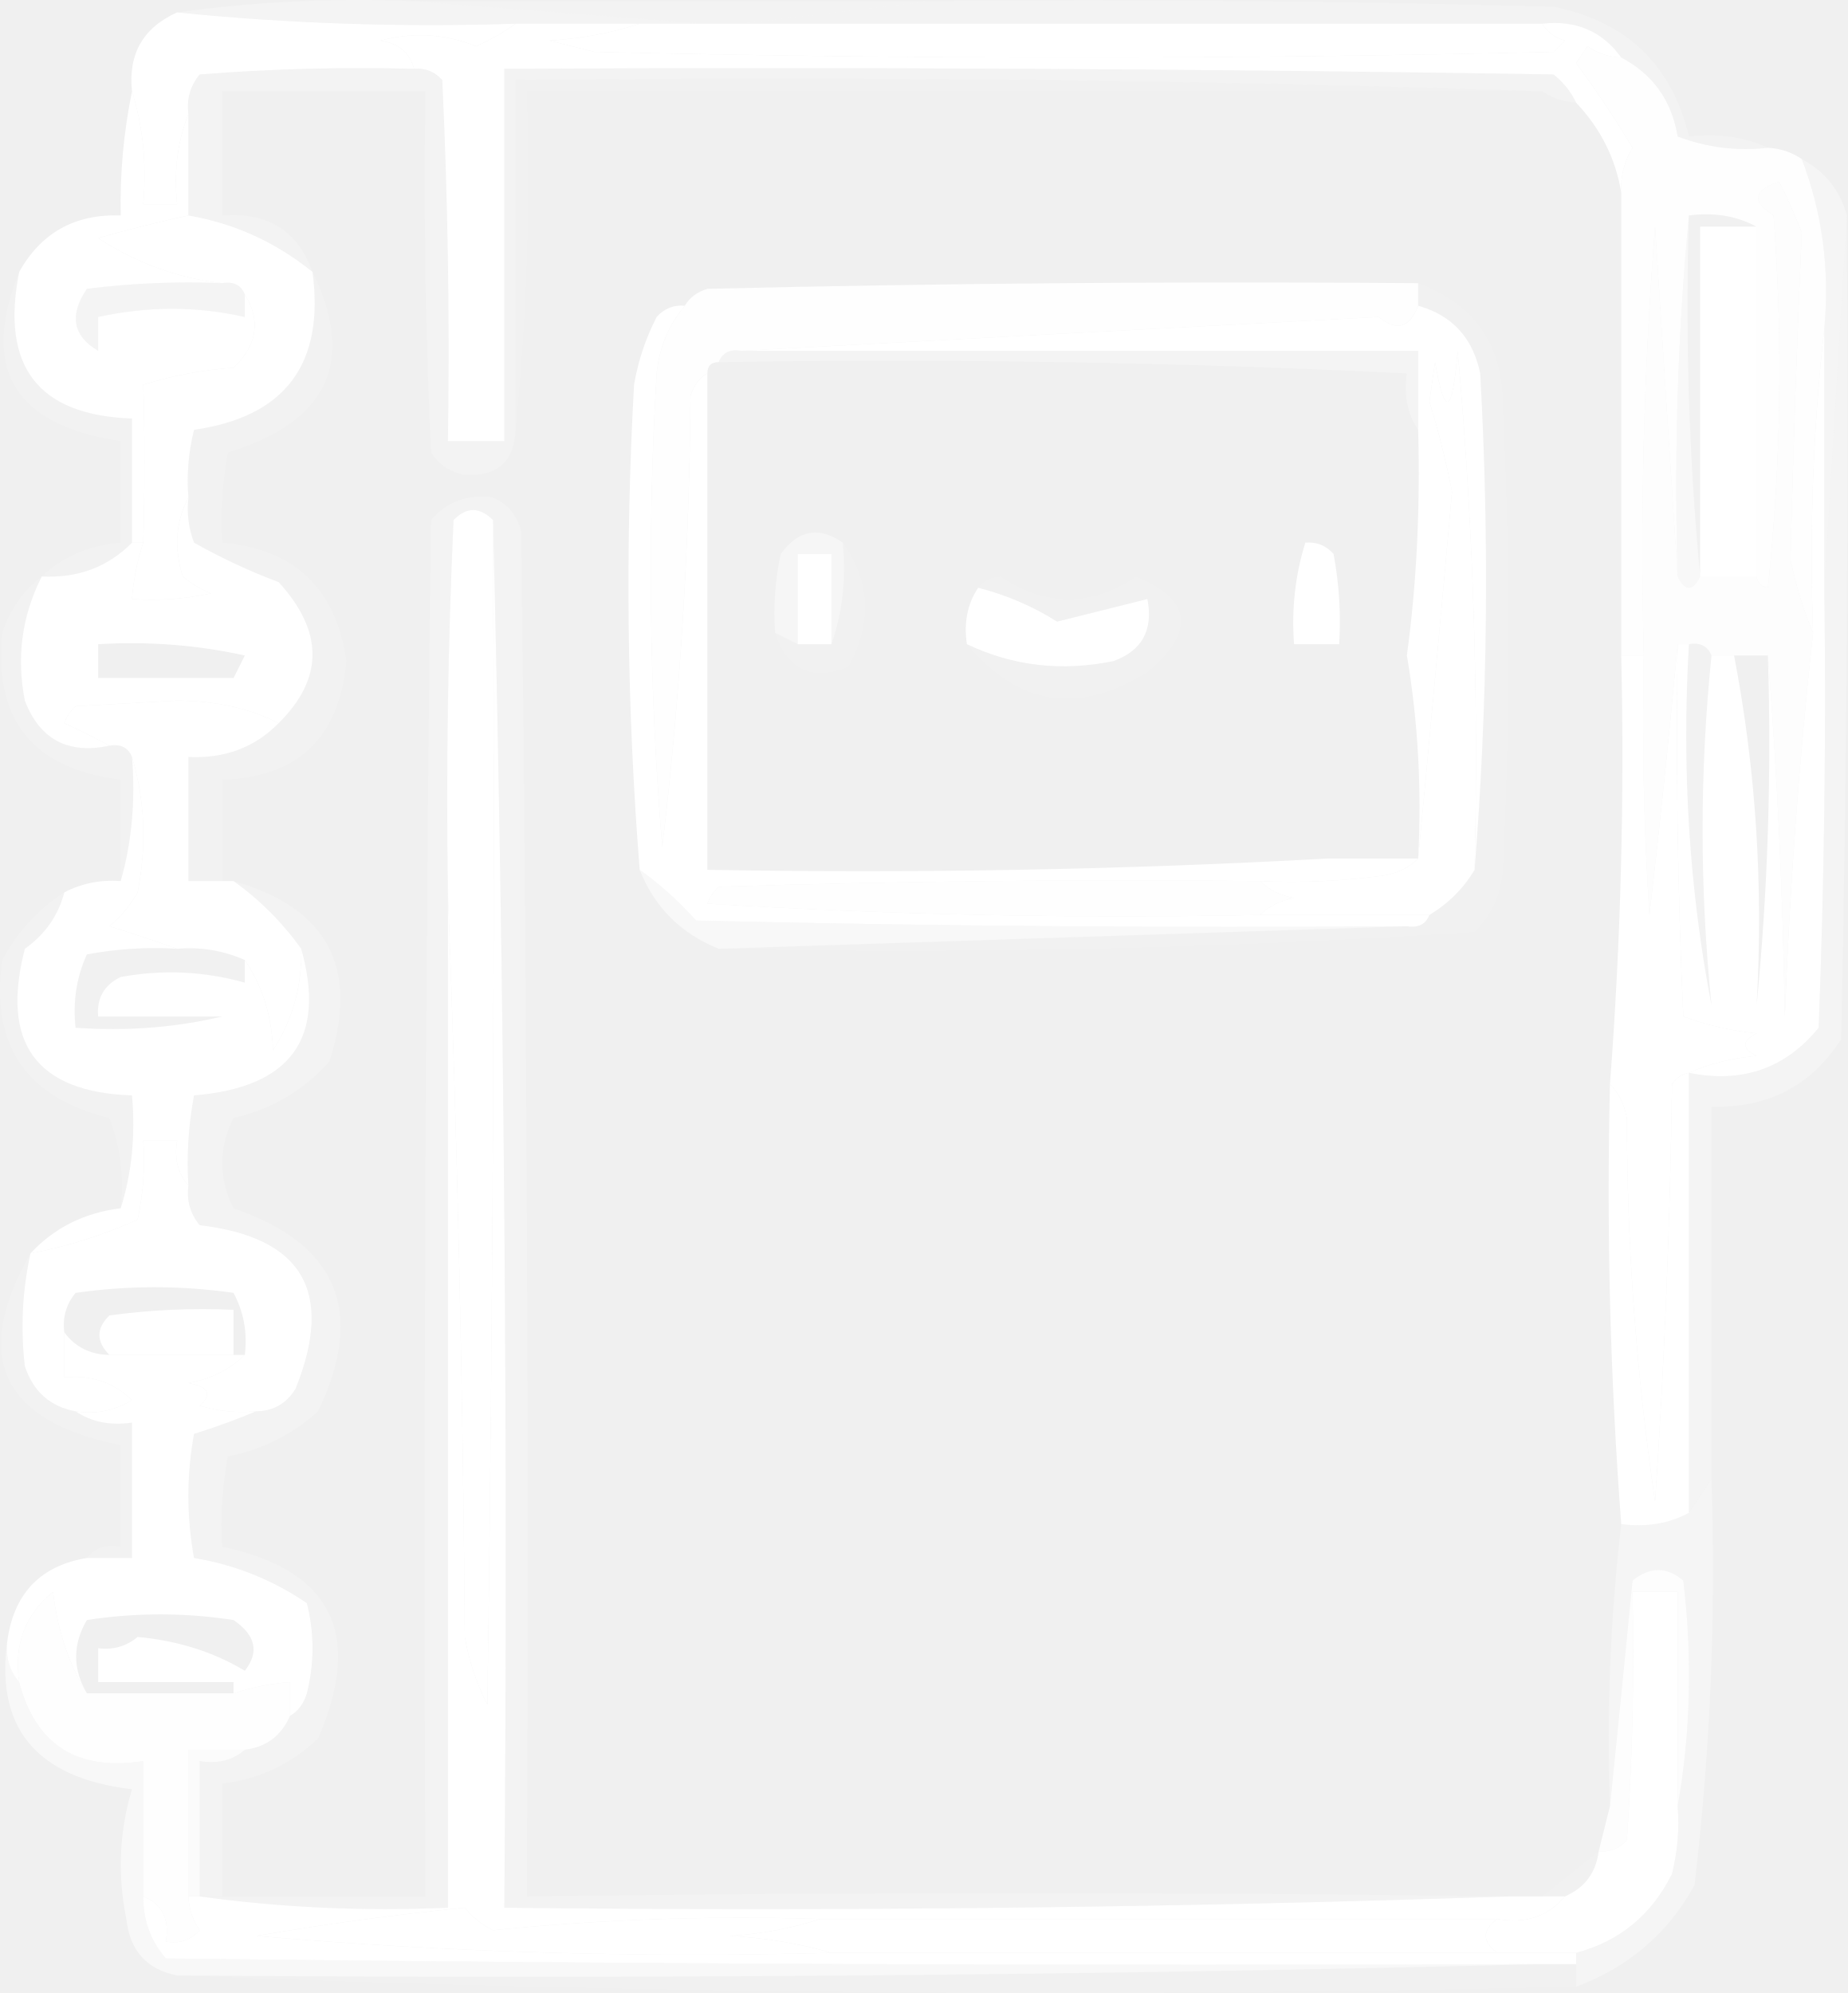
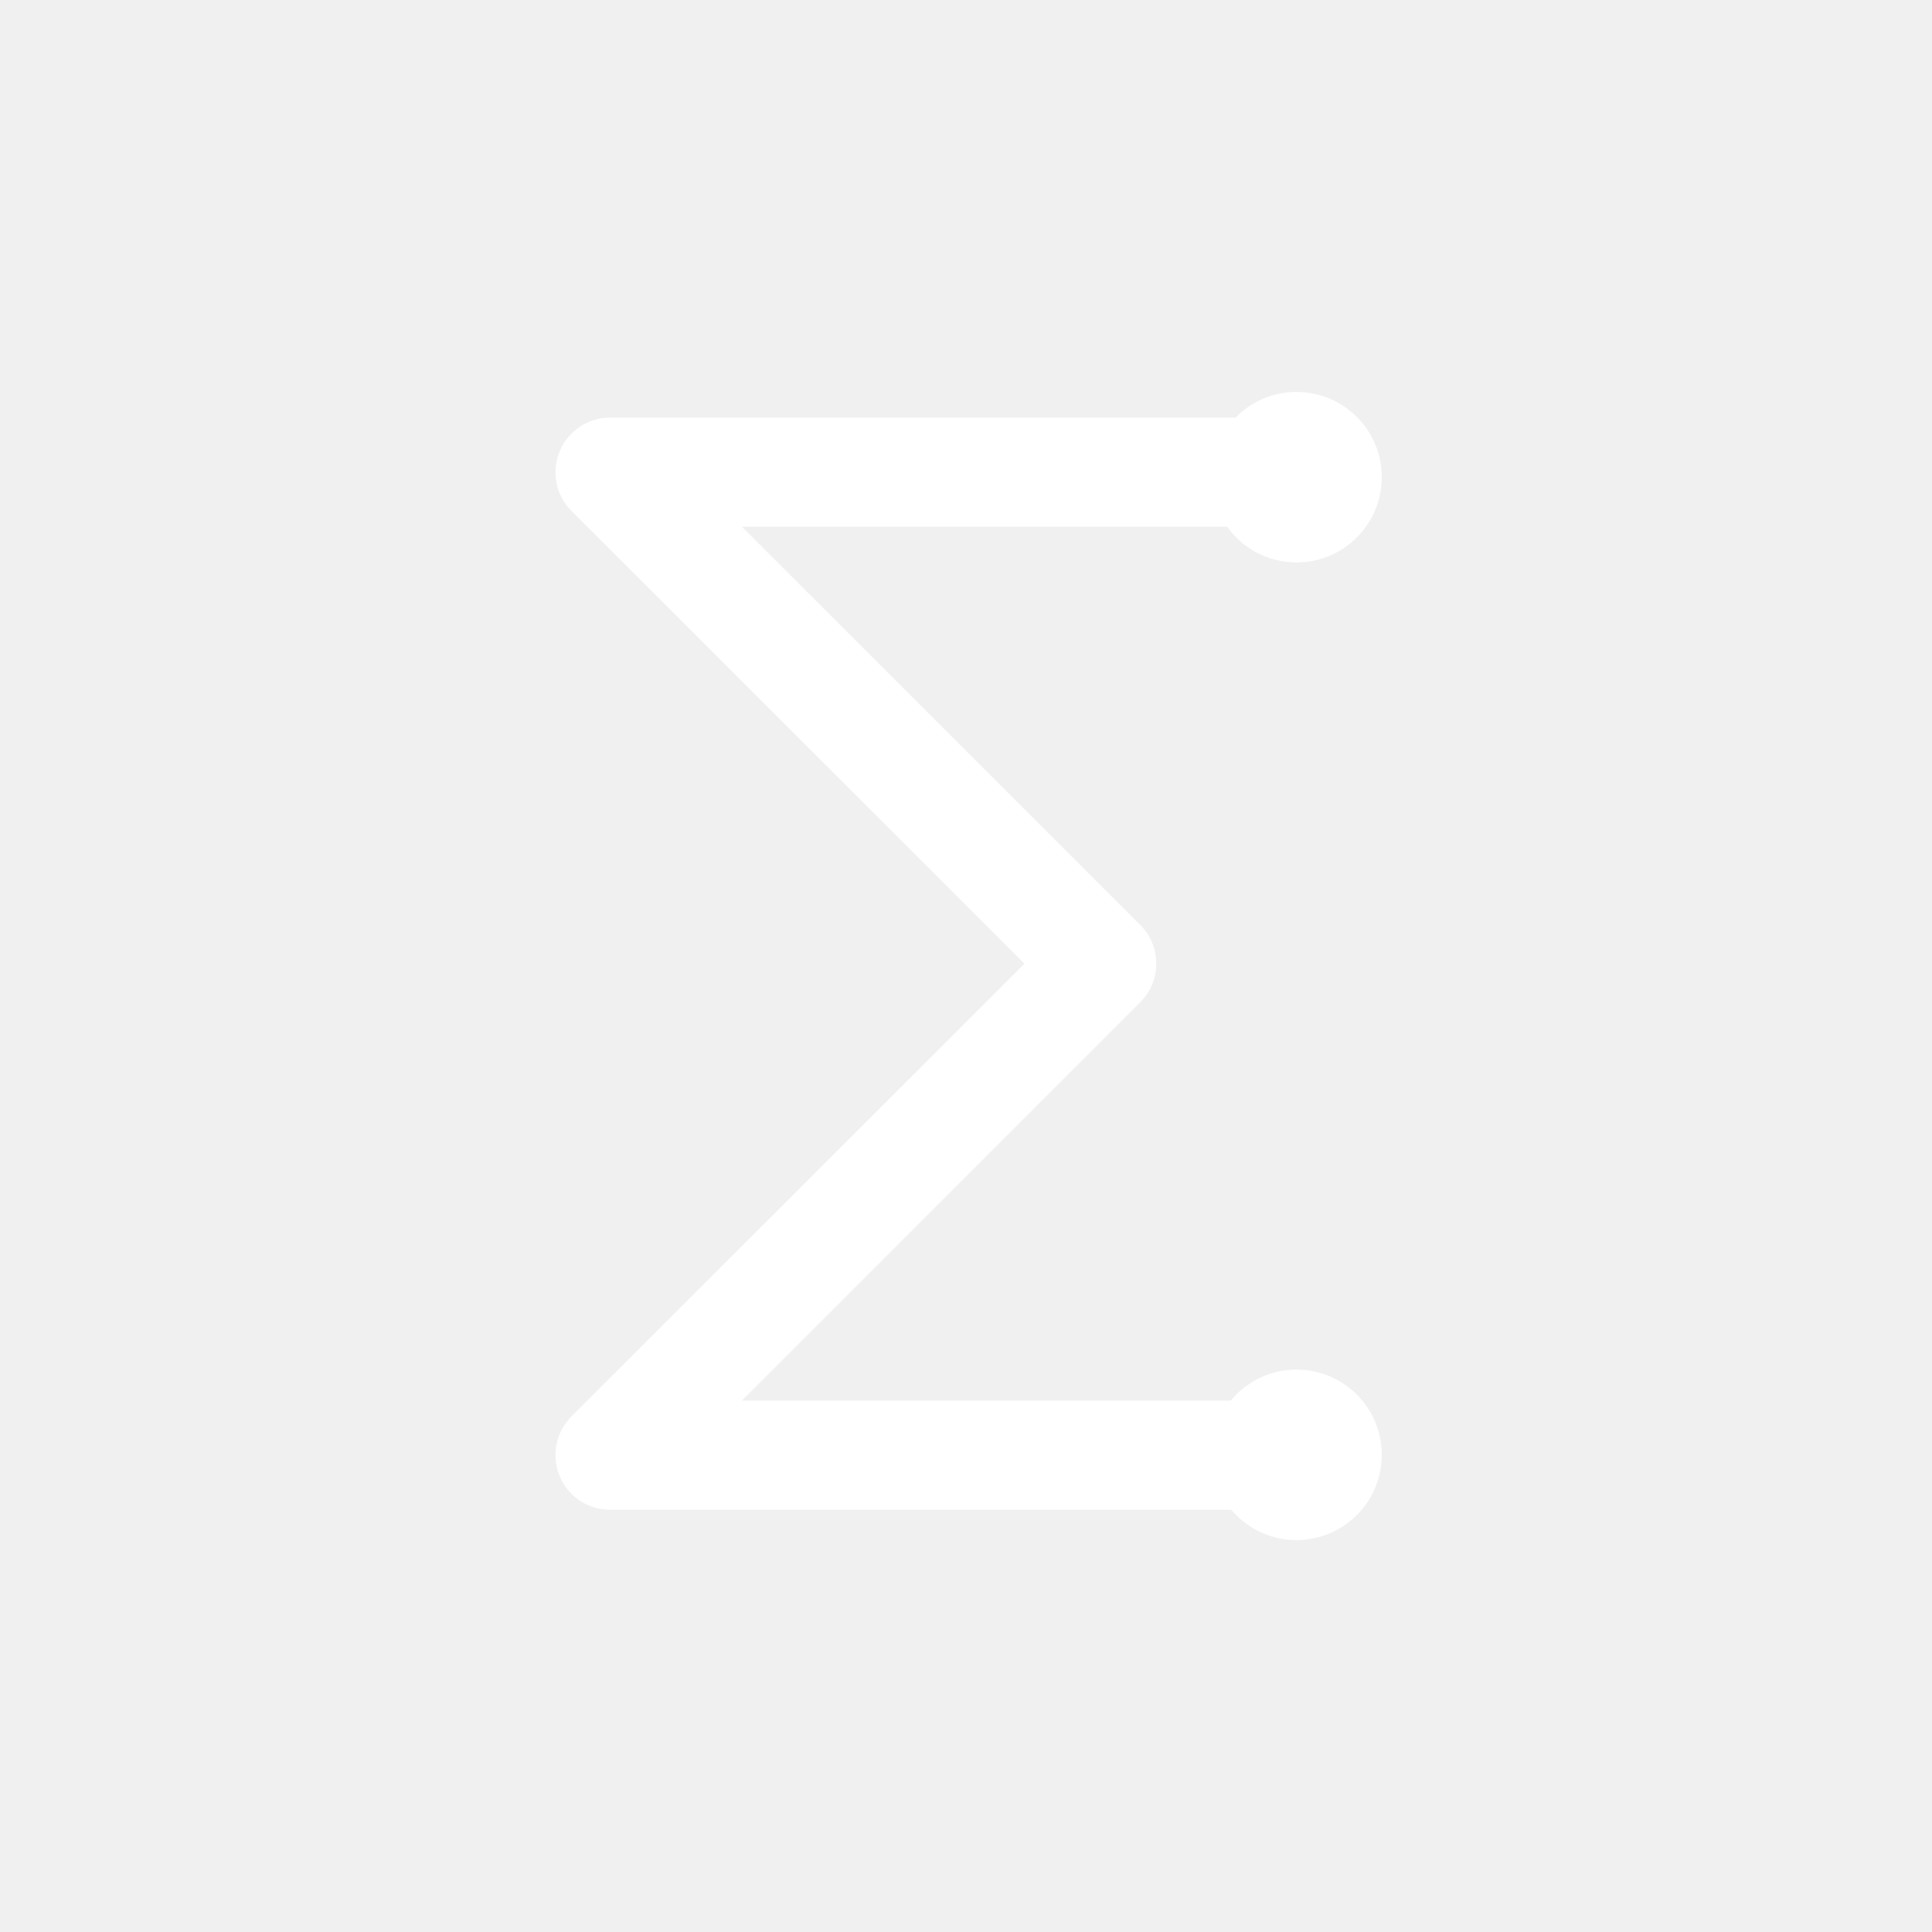
- <svg xmlns="http://www.w3.org/2000/svg" version="1.1" style="shape-rendering:geometricPrecision; text-rendering:geometricPrecision; image-rendering:optimizeQuality; fill-rule:evenodd; clip-rule:evenodd" viewBox="128.8 111.4 163.76 176.66">
-   <g>
-     <path style="opacity:0.239" fill="#ffffff" d="M 165.5,111.5 C 174.167,112.167 182.833,112.833 191.5,113.5C 189.5,113.5 187.5,113.5 185.5,113.5C 181.833,113.5 178.167,113.5 174.5,113.5C 164.319,113.827 154.319,113.494 144.5,112.5C 151.412,111.538 158.412,111.205 165.5,111.5 Z" />
+ <svg xmlns="http://www.w3.org/2000/svg" width="500" zoomAndPan="magnify" viewBox="0 0 375 375" height="500" preserveAspectRatio="xMidYMid meet" version="1.0">
+   <defs>
+     <clipPath id="bbe1a4a6ae">
+       <path d="M 235.109 265.836 L 268.203 265.836 L 268.203 298.93 L 235.109 298.93 Z M 235.109 265.836 " clip-rule="nonzero" />
+     </clipPath>
+     <clipPath id="d5fd477238">
+       <path d="M 251.656 265.836 C 242.516 265.836 235.109 273.242 235.109 282.383 C 235.109 291.52 242.516 298.93 251.656 298.93 C 260.793 298.93 268.203 291.52 268.203 282.383 C 268.203 273.242 260.793 265.836 251.656 265.836 Z M 251.656 265.836 " clip-rule="nonzero" />
+     </clipPath>
+     <clipPath id="4cfe2a110f">
+       <path d="M 107 81.055 L 256.047 81.055 L 256.047 293.305 L 107 293.305 Z M 107 81.055 " clip-rule="nonzero" />
+     </clipPath>
+     <clipPath id="803a93f90c">
+       <path d="M 235.109 76.07 L 268.203 76.07 L 268.203 109.164 L 235.109 109.164 Z M 235.109 76.07 " clip-rule="nonzero" />
+     </clipPath>
+     <clipPath id="835fab2dbe">
+       <path d="M 251.656 76.07 C 242.516 76.07 235.109 83.48 235.109 92.617 C 235.109 101.758 242.516 109.164 251.656 109.164 C 260.793 109.164 268.203 101.758 268.203 92.617 C 268.203 83.48 260.793 76.07 251.656 76.07 Z M 251.656 76.07 " clip-rule="nonzero" />
+     </clipPath>
+   </defs>
+   <g clip-path="url(#bbe1a4a6ae)">
+     <g clip-path="url(#d5fd477238)">
+       <path fill="#ffffff" d="M 235.109 265.836 L 268.203 265.836 L 268.203 298.93 L 235.109 298.93 Z M 235.109 265.836 " fill-opacity="1" fill-rule="nonzero" />
+     </g>
  </g>
-   <g>
-     <path style="opacity:0.23" fill="#ffffff" d="M 165.5,111.5 C 180.833,111.5 196.167,111.5 211.5,111.5C 205.833,112.167 200.167,112.833 194.5,113.5C 193.5,113.5 192.5,113.5 191.5,113.5C 182.833,112.833 174.167,112.167 165.5,111.5 Z" />
+   <g clip-path="url(#4cfe2a110f)">
+     <path fill="#ffffff" d="M 245.617 293.047 L 118.426 293.047 C 114.117 293.047 110.277 290.469 108.621 286.496 C 106.984 282.527 107.871 277.992 110.918 274.922 L 198.848 187.051 L 110.918 99.16 C 107.871 96.129 106.984 91.574 108.621 87.605 C 110.277 83.633 114.117 81.055 118.426 81.055 L 245.617 81.055 C 251.469 81.055 256.211 85.816 256.211 91.652 C 256.211 97.504 251.469 102.246 245.617 102.246 L 144.004 102.246 L 221.336 179.543 C 225.457 183.664 225.457 190.402 221.336 194.523 L 144.004 271.855 L 245.617 271.855 C 251.469 271.855 256.211 276.598 256.211 282.453 C 256.211 288.285 251.469 293.047 245.617 293.047 " fill-opacity="1" fill-rule="nonzero" />
  </g>
-   <g>
-     <path style="opacity:0.218" fill="#ffffff" d="M 211.5,111.5 C 229.836,111.333 248.17,111.5 266.5,112C 272.98,113.315 276.98,117.148 278.5,123.5C 281.059,123.198 283.393,123.532 285.5,124.5C 282.753,124.813 280.086,124.48 277.5,123.5C 276.968,120.309 275.302,117.976 272.5,116.5C 270.824,114.166 268.491,113.166 265.5,113.5C 241.833,113.5 218.167,113.5 194.5,113.5C 200.167,112.833 205.833,112.167 211.5,111.5 Z" />
-   </g>
-   <g>
-     <path style="opacity:0.985" fill="#ffffff" d="M 174.5,113.5 C 178.167,113.5 181.833,113.5 185.5,113.5C 183.031,114.317 180.365,114.817 177.5,115C 178.833,115.333 180.167,115.667 181.5,116C 209.833,116.667 238.167,116.667 266.5,116C 266.833,115.667 267.167,115.333 267.5,115C 266.584,114.722 265.918,114.222 265.5,113.5C 268.491,113.166 270.824,114.166 272.5,116.5C 271.417,116.461 270.417,116.127 269.5,115.5C 269.167,116 268.833,116.5 268.5,117C 270.285,119.397 271.951,121.897 273.5,124.5C 272.754,125.736 272.421,127.07 272.5,128.5C 272.014,125.473 270.68,122.807 268.5,120.5C 268.047,119.542 267.381,118.708 266.5,118C 235.502,117.5 204.502,117.333 173.5,117.5C 173.5,128.5 173.5,139.5 173.5,150.5C 171.833,150.5 170.167,150.5 168.5,150.5C 168.667,139.828 168.5,129.161 168,118.5C 167.329,117.748 166.496,117.414 165.5,117.5C 165.119,116.069 164.119,115.236 162.5,115C 165.429,114.223 168.263,114.39 171,115.5C 172.302,114.915 173.469,114.249 174.5,113.5 Z" />
-   </g>
-   <g>
-     <path style="opacity:0.999" fill="#ffffff" d="M 144.5,112.5 C 154.319,113.494 164.319,113.827 174.5,113.5C 173.469,114.249 172.302,114.915 171,115.5C 168.263,114.39 165.429,114.223 162.5,115C 164.119,115.236 165.119,116.069 165.5,117.5C 159.158,117.334 152.825,117.5 146.5,118C 145.663,119.011 145.33,120.178 145.5,121.5C 144.527,123.948 144.194,126.615 144.5,129.5C 143.5,129.5 142.5,129.5 141.5,129.5C 141.813,125.958 141.479,122.625 140.5,119.5C 140.149,116.188 141.482,113.855 144.5,112.5 Z" />
-   </g>
-   <g>
-     <path style="opacity:0.999" fill="#ffffff" d="M 185.5,113.5 C 187.5,113.5 189.5,113.5 191.5,113.5C 192.5,113.5 193.5,113.5 194.5,113.5C 218.167,113.5 241.833,113.5 265.5,113.5C 265.918,114.222 266.584,114.722 267.5,115C 267.167,115.333 266.833,115.667 266.5,116C 238.167,116.667 209.833,116.667 181.5,116C 180.167,115.667 178.833,115.333 177.5,115C 180.365,114.817 183.031,114.317 185.5,113.5 Z" />
-   </g>
-   <g>
-     <path style="opacity:0.055" fill="#ffffff" d="M 265.5,119.5 C 235.5,119.5 205.5,119.5 175.5,119.5C 175.827,129.681 175.494,139.681 174.5,149.5C 174.5,139.167 174.5,128.833 174.5,118.5C 205.005,118.169 235.338,118.502 265.5,119.5 Z" />
-   </g>
-   <g>
-     <path style="opacity:0.951" fill="#ffffff" d="M 272.5,116.5 C 275.302,117.976 276.968,120.309 277.5,123.5C 280.086,124.48 282.753,124.813 285.5,124.5C 286.609,124.557 287.609,124.89 288.5,125.5C 290.317,130.241 290.984,135.241 290.5,140.5C 289.507,149.318 289.173,158.318 289.5,167.5C 288.657,165.513 287.99,163.346 287.5,161C 287.738,151.294 288.072,141.627 288.5,132C 287.91,130.491 287.244,128.991 286.5,127.5C 284.199,128.269 284.033,129.269 286,130.5C 286.832,141.515 286.666,152.515 285.5,163.5C 284.893,163.376 284.56,163.043 284.5,162.5C 284.5,152.167 284.5,141.833 284.5,131.5C 282.735,130.539 280.735,130.205 278.5,130.5C 277.506,140.987 277.172,151.654 277.5,162.5C 276.833,152.326 276.167,141.992 275.5,131.5C 274.501,144.149 274.168,156.816 274.5,169.5C 273.833,169.5 273.167,169.5 272.5,169.5C 272.5,155.833 272.5,142.167 272.5,128.5C 272.421,127.07 272.754,125.736 273.5,124.5C 271.951,121.897 270.285,119.397 268.5,117C 268.833,116.5 269.167,116 269.5,115.5C 270.417,116.127 271.417,116.461 272.5,116.5 Z M 284.5,131.5 C 284.5,141.833 284.5,152.167 284.5,162.5C 282.833,162.5 281.167,162.5 279.5,162.5C 279.5,152.167 279.5,141.833 279.5,131.5C 281.167,131.5 282.833,131.5 284.5,131.5 Z" />
-   </g>
-   <g>
-     <path style="opacity:0.278" fill="#ffffff" d="M 148.5,136.5 C 149.492,136.328 150.158,136.662 150.5,137.5C 150.5,138.167 150.5,138.833 150.5,139.5C 146.233,138.529 141.9,138.529 137.5,139.5C 137.5,140.5 137.5,141.5 137.5,142.5C 135.255,141.172 134.922,139.339 136.5,137C 140.486,136.501 144.486,136.334 148.5,136.5 Z" />
-   </g>
-   <g>
-     <path style="opacity:0.999" fill="#ffffff" d="M 140.5,119.5 C 141.479,122.625 141.813,125.958 141.5,129.5C 142.5,129.5 143.5,129.5 144.5,129.5C 144.194,126.615 144.527,123.948 145.5,121.5C 145.5,124.5 145.5,127.5 145.5,130.5C 142.853,131.073 140.187,131.74 137.5,132.5C 140.924,134.735 144.59,136.068 148.5,136.5C 144.486,136.334 140.486,136.501 136.5,137C 134.922,139.339 135.255,141.172 137.5,142.5C 141.514,142.666 145.514,142.499 149.5,142C 150.252,141.329 150.586,140.496 150.5,139.5C 150.5,138.833 150.5,138.167 150.5,137.5C 151.942,139.817 151.608,141.984 149.5,144C 146.774,144.182 144.107,144.682 141.5,145.5C 141.641,149.985 141.641,154.652 141.5,159.5C 141.167,159.5 140.833,159.5 140.5,159.5C 140.5,155.833 140.5,152.167 140.5,148.5C 132.168,148.21 128.835,143.877 130.5,135.5C 132.453,132.022 135.453,130.355 139.5,130.5C 139.423,126.785 139.756,123.119 140.5,119.5 Z M 150.5,139.5 C 150.586,140.496 150.252,141.329 149.5,142C 145.514,142.499 141.514,142.666 137.5,142.5C 137.5,141.5 137.5,140.5 137.5,139.5C 141.9,138.529 146.233,138.529 150.5,139.5 Z" />
-   </g>
-   <g>
-     <path style="opacity:0.997" fill="#ffffff" d="M 254.5,138.5 C 257.518,139.353 259.351,141.353 260,144.5C 260.828,159.339 260.661,174.006 259.5,188.5C 259.879,173.127 259.379,157.794 258,142.5C 257.536,148.175 256.869,148.508 256,143.5C 255.833,144.667 255.667,145.833 255.5,147C 256.307,149.631 256.974,152.298 257.5,155C 256.516,165.989 255.516,176.822 254.5,187.5C 254.823,181.31 254.49,175.31 253.5,169.5C 254.358,163.195 254.692,156.529 254.5,149.5C 254.5,147.167 254.5,144.833 254.5,142.5C 234.5,142.5 214.5,142.5 194.5,142.5C 213.235,141.49 232.069,140.49 251,139.5C 252.579,140.8 253.745,140.466 254.5,138.5 Z" />
-   </g>
-   <g>
-     <path style="opacity:0.287" fill="#ffffff" d="M 192.5,143.5 C 192.842,142.662 193.508,142.328 194.5,142.5C 214.5,142.5 234.5,142.5 254.5,142.5C 254.5,144.833 254.5,147.167 254.5,149.5C 253.549,148.081 253.216,146.415 253.5,144.5C 233.34,143.503 213.007,143.17 192.5,143.5 Z" />
-   </g>
-   <g>
-     <path style="opacity:0.902" fill="#ffffff" d="M 254.5,136.5 C 254.5,137.167 254.5,137.833 254.5,138.5C 253.745,140.466 252.579,140.8 251,139.5C 232.069,140.49 213.235,141.49 194.5,142.5C 193.508,142.328 192.842,142.662 192.5,143.5C 191.833,143.5 191.5,143.833 191.5,144.5C 190.778,144.918 190.278,145.584 190,146.5C 189.912,159.892 189.079,173.225 187.5,186.5C 186.334,172.512 186.167,158.512 187,144.5C 187.236,142.189 188.069,140.189 189.5,138.5C 189.918,137.778 190.584,137.278 191.5,137C 212.497,136.5 233.497,136.333 254.5,136.5 Z" />
-   </g>
-   <g>
-     <path style="opacity:0.026" fill="#ffffff" d="M 192.5,143.5 C 213.007,143.17 233.34,143.503 253.5,144.5C 233.5,144.5 213.5,144.5 193.5,144.5C 192.225,158.82 192.225,173.153 193.5,187.5C 211.167,187.5 228.833,187.5 246.5,187.5C 228.341,188.497 210.008,188.83 191.5,188.5C 191.5,173.833 191.5,159.167 191.5,144.5C 191.5,143.833 191.833,143.5 192.5,143.5 Z" />
-   </g>
-   <g>
-     <path style="opacity:0.133" fill="#ffffff" d="M 130.5,135.5 C 128.835,143.877 132.168,148.21 140.5,148.5C 140.5,152.167 140.5,155.833 140.5,159.5C 138.383,161.655 135.716,162.655 132.5,162.5C 134.426,160.707 136.759,159.707 139.5,159.5C 139.5,156.5 139.5,153.5 139.5,150.5C 130.043,149.091 127.043,144.091 130.5,135.5 Z" />
-   </g>
-   <g>
-     <path style="opacity:0.171" fill="#ffffff" d="M 165.5,117.5 C 166.496,117.414 167.329,117.748 168,118.5C 168.5,129.161 168.667,139.828 168.5,150.5C 170.167,150.5 171.833,150.5 173.5,150.5C 173.5,139.5 173.5,128.5 173.5,117.5C 204.502,117.333 235.502,117.5 266.5,118C 267.381,118.708 268.047,119.542 268.5,120.5C 267.391,120.443 266.391,120.11 265.5,119.5C 235.338,118.502 205.005,118.169 174.5,118.5C 174.5,128.833 174.5,139.167 174.5,149.5C 174.412,152.309 172.912,153.642 170,153.5C 168.674,153.245 167.674,152.578 167,151.5C 166.5,140.839 166.333,130.172 166.5,119.5C 160.5,119.5 154.5,119.5 148.5,119.5C 148.5,123.167 148.5,126.833 148.5,130.5C 152.537,130.176 155.203,131.842 156.5,135.5C 153.222,132.857 149.555,131.19 145.5,130.5C 145.5,127.5 145.5,124.5 145.5,121.5C 145.33,120.178 145.663,119.011 146.5,118C 152.825,117.5 159.158,117.334 165.5,117.5 Z" />
-   </g>
-   <g>
-     <path style="opacity:0.525" fill="#ffffff" d="M 278.5,130.5 C 278.172,141.346 278.506,152.013 279.5,162.5C 278.833,163.833 278.167,163.833 277.5,162.5C 277.172,151.654 277.506,140.987 278.5,130.5 Z" />
-   </g>
-   <g>
-     <path style="opacity:0.994" fill="#ffffff" d="M 145.5,130.5 C 149.555,131.19 153.222,132.857 156.5,135.5C 157.589,143.669 154.089,148.336 146,149.5C 145.505,151.473 145.338,153.473 145.5,155.5C 144.371,157.628 144.204,159.961 145,162.5C 145.75,163.126 146.584,163.626 147.5,164C 145.19,164.497 142.857,164.663 140.5,164.5C 140.629,162.784 140.962,161.117 141.5,159.5C 141.641,154.652 141.641,149.985 141.5,145.5C 144.107,144.682 146.774,144.182 149.5,144C 151.608,141.984 151.942,139.817 150.5,137.5C 150.158,136.662 149.492,136.328 148.5,136.5C 144.59,136.068 140.924,134.735 137.5,132.5C 140.187,131.74 142.853,131.073 145.5,130.5 Z" />
-   </g>
-   <g>
-     <path style="opacity:0.163" fill="#ffffff" d="M 156.5,135.5 C 160.356,143.469 157.856,148.802 149,151.5C 148.503,154.146 148.336,156.813 148.5,159.5C 154.913,160.079 158.58,163.579 159.5,170C 158.866,176.803 155.2,180.303 148.5,180.5C 148.5,183.5 148.5,186.5 148.5,189.5C 147.5,189.5 146.5,189.5 145.5,189.5C 145.5,185.833 145.5,182.167 145.5,178.5C 148.716,178.655 151.383,177.655 153.5,175.5C 157.498,171.542 157.498,167.375 153.5,163C 150.898,162.023 148.398,160.856 146,159.5C 145.51,158.207 145.343,156.873 145.5,155.5C 145.338,153.473 145.505,151.473 146,149.5C 154.089,148.336 157.589,143.669 156.5,135.5 Z" />
-   </g>
-   <g>
-     <path style="opacity:0.047" fill="#ffffff" d="M 278.5,130.5 C 280.735,130.205 282.735,130.539 284.5,131.5C 282.833,131.5 281.167,131.5 279.5,131.5C 279.5,141.833 279.5,152.167 279.5,162.5C 278.506,152.013 278.172,141.346 278.5,130.5 Z" />
-   </g>
-   <g>
-     <path style="opacity:0.335" fill="#ffffff" d="M 288.5,125.5 C 290.543,126.579 291.876,128.246 292.5,130.5C 291.833,141.5 291.167,152.5 290.5,163.5C 290.5,155.833 290.5,148.167 290.5,140.5C 290.984,135.241 290.317,130.241 288.5,125.5 Z" />
-   </g>
-   <g>
-     <path style="opacity:0.376" fill="#ffffff" d="M 203.5,159.5 C 203.81,162.713 203.477,165.713 202.5,168.5C 202.5,165.833 202.5,163.167 202.5,160.5C 201.5,160.5 200.5,160.5 199.5,160.5C 199.5,163.167 199.5,165.833 199.5,168.5C 198.833,168.167 198.167,167.833 197.5,167.5C 197.337,165.143 197.503,162.81 198,160.5C 199.556,158.365 201.389,158.032 203.5,159.5 Z" />
-   </g>
-   <g>
-     <path style="opacity:0.029" fill="#ffffff" d="M 243.5,158.5 C 245.722,158.178 247.556,158.845 249,160.5C 249.784,163.76 249.617,166.927 248.5,170C 241.991,170.876 239.824,168.043 242,161.5C 242.513,160.473 243.013,159.473 243.5,158.5 Z" />
-   </g>
-   <g>
-     <path style="opacity:0.993" fill="#ffffff" d="M 145.5,155.5 C 145.343,156.873 145.51,158.207 146,159.5C 148.398,160.856 150.898,162.023 153.5,163C 157.498,167.375 157.498,171.542 153.5,175.5C 150.913,174.184 147.913,173.517 144.5,173.5C 141.5,173.667 138.5,173.833 135.5,174C 135.043,174.414 134.709,174.914 134.5,175.5C 135.949,176.172 137.282,176.839 138.5,177.5C 134.818,178.275 132.318,176.941 131,173.5C 130.242,169.643 130.742,165.977 132.5,162.5C 135.716,162.655 138.383,161.655 140.5,159.5C 140.833,159.5 141.167,159.5 141.5,159.5C 140.962,161.117 140.629,162.784 140.5,164.5C 142.857,164.663 145.19,164.497 147.5,164C 146.584,163.626 145.75,163.126 145,162.5C 144.204,159.961 144.371,157.628 145.5,155.5 Z M 150.5,169.5 C 150.167,170.167 149.833,170.833 149.5,171.5C 145.5,171.5 141.5,171.5 137.5,171.5C 137.5,170.5 137.5,169.5 137.5,168.5C 141.931,168.231 146.265,168.564 150.5,169.5 Z" />
-   </g>
-   <g>
-     <path style="opacity:0.977" fill="#ffffff" d="M 202.5,168.5 C 201.5,168.5 200.5,168.5 199.5,168.5C 199.5,165.833 199.5,163.167 199.5,160.5C 200.5,160.5 201.5,160.5 202.5,160.5C 202.5,163.167 202.5,165.833 202.5,168.5 Z" />
-   </g>
-   <g>
-     <path style="opacity:0.995" fill="#ffffff" d="M 244.5,159.5 C 245.496,159.414 246.329,159.748 247,160.5C 247.497,163.146 247.664,165.813 247.5,168.5C 246.167,168.5 244.833,168.5 243.5,168.5C 243.264,165.391 243.597,162.391 244.5,159.5 Z" />
-   </g>
-   <g>
-     <path style="opacity:0.992" fill="#ffffff" d="M 215.5,163.5 C 217.986,164.129 220.319,165.129 222.5,166.5C 225.178,165.825 227.844,165.158 230.5,164.5C 231.035,167.238 230.035,169.072 227.5,170C 222.909,170.942 218.576,170.442 214.5,168.5C 214.216,166.585 214.549,164.919 215.5,163.5 Z" />
-   </g>
-   <g>
-     <path style="opacity:0.329" fill="#ffffff" d="M 150.5,169.5 C 146.265,168.564 141.931,168.231 137.5,168.5C 137.5,169.5 137.5,170.5 137.5,171.5C 141.5,171.5 145.5,171.5 149.5,171.5C 145.595,172.644 140.928,172.811 135.5,172C 134.065,169.733 134.398,167.733 136.5,166C 140.833,165.333 145.167,165.333 149.5,166C 150.337,167.011 150.67,168.178 150.5,169.5 Z" />
-   </g>
-   <g>
-     <path style="opacity:0.075" fill="#ffffff" d="M 203.5,159.5 C 205.958,162.939 206.125,166.606 204,170.5C 200.782,171.808 198.615,170.808 197.5,167.5C 198.167,167.833 198.833,168.167 199.5,168.5C 200.5,168.5 201.5,168.5 202.5,168.5C 203.477,165.713 203.81,162.713 203.5,159.5 Z" />
-   </g>
-   <g>
-     <path style="opacity:0.006" fill="#ffffff" d="M 253.5,169.5 C 254.49,175.31 254.823,181.31 254.5,187.5C 253.833,187.5 253.167,187.5 252.5,187.5C 253.455,181.591 253.789,175.591 253.5,169.5 Z" />
-   </g>
-   <g>
-     <path style="opacity:0.043" fill="#ffffff" d="M 215.5,163.5 C 215.917,162.876 216.584,162.543 217.5,162.5C 221.5,165.167 225.5,165.167 229.5,162.5C 234.477,164.545 234.81,167.378 230.5,171C 224.365,174.81 219.032,173.977 214.5,168.5C 218.576,170.442 222.909,170.942 227.5,170C 230.035,169.072 231.035,167.238 230.5,164.5C 227.844,165.158 225.178,165.825 222.5,166.5C 220.319,165.129 217.986,164.129 215.5,163.5 Z" />
-   </g>
-   <g>
-     <path style="opacity:0.141" fill="#ffffff" d="M 132.5,162.5 C 130.742,165.977 130.242,169.643 131,173.5C 132.318,176.941 134.818,178.275 138.5,177.5C 139.492,177.328 140.158,177.662 140.5,178.5C 140.815,182.371 140.482,186.038 139.5,189.5C 139.5,186.5 139.5,183.5 139.5,180.5C 131.73,179.567 128.23,175.234 129,167.5C 129.697,165.416 130.864,163.749 132.5,162.5 Z" />
-   </g>
-   <g>
-     <path style="opacity:0.997" fill="#ffffff" d="M 153.5,175.5 C 151.383,177.655 148.716,178.655 145.5,178.5C 145.5,182.167 145.5,185.833 145.5,189.5C 146.5,189.5 147.5,189.5 148.5,189.5C 148.833,189.5 149.167,189.5 149.5,189.5C 151.799,191.132 153.799,193.132 155.5,195.5C 155.584,198.748 154.751,201.748 153,204.5C 152.902,201.478 152.068,198.811 150.5,196.5C 148.621,195.659 146.621,195.325 144.5,195.5C 142.631,194.835 140.631,194.169 138.5,193.5C 139.522,192.646 140.355,191.646 141,190.5C 141.812,186.311 141.645,182.311 140.5,178.5C 140.158,177.662 139.492,177.328 138.5,177.5C 137.282,176.839 135.949,176.172 134.5,175.5C 134.709,174.914 135.043,174.414 135.5,174C 138.5,173.833 141.5,173.667 144.5,173.5C 147.913,173.517 150.913,174.184 153.5,175.5 Z" />
-   </g>
-   <g>
-     <path style="opacity:0.888" fill="#ffffff" d="M 289.5,167.5 C 288.261,178.796 287.428,190.13 287,201.5C 286.83,190.659 286.33,179.992 285.5,169.5C 284.5,169.5 283.5,169.5 282.5,169.5C 281.833,169.5 281.167,169.5 280.5,169.5C 280.158,168.662 279.492,168.328 278.5,168.5C 278.167,168.5 277.833,168.5 277.5,168.5C 276.778,176.363 275.945,184.363 275,192.5C 274.5,184.841 274.334,177.174 274.5,169.5C 274.168,156.816 274.501,144.149 275.5,131.5C 276.167,141.992 276.833,152.326 277.5,162.5C 278.167,163.833 278.833,163.833 279.5,162.5C 281.167,162.5 282.833,162.5 284.5,162.5C 284.56,163.043 284.893,163.376 285.5,163.5C 286.666,152.515 286.832,141.515 286,130.5C 284.033,129.269 284.199,128.269 286.5,127.5C 287.244,128.991 287.91,130.491 288.5,132C 288.072,141.627 287.738,151.294 287.5,161C 287.99,163.346 288.657,165.513 289.5,167.5 Z M 284.5,131.5 C 284.5,141.833 284.5,152.167 284.5,162.5C 282.833,162.5 281.167,162.5 279.5,162.5C 279.5,152.167 279.5,141.833 279.5,131.5C 281.167,131.5 282.833,131.5 284.5,131.5 Z" />
-   </g>
-   <g>
-     <path style="opacity:1" fill="#ffffff" d="M 189.5,138.5 C 188.069,140.189 187.236,142.189 187,144.5C 186.167,158.512 186.334,172.512 187.5,186.5C 189.079,173.225 189.912,159.892 190,146.5C 190.278,145.584 190.778,144.918 191.5,144.5C 191.5,159.167 191.5,173.833 191.5,188.5C 210.008,188.83 228.341,188.497 246.5,187.5C 248.5,187.5 250.5,187.5 252.5,187.5C 253.167,187.5 253.833,187.5 254.5,187.5C 253.737,188.268 252.737,188.768 251.5,189C 247.848,189.499 244.182,189.665 240.5,189.5C 224.497,189.333 208.497,189.5 192.5,190C 192.043,190.414 191.709,190.914 191.5,191.5C 207.82,192.499 224.153,192.833 240.5,192.5C 245.5,192.5 250.5,192.5 255.5,192.5C 255.158,193.338 254.492,193.672 253.5,193.5C 232.497,193.667 211.497,193.5 190.5,193C 188.917,191.242 187.25,189.742 185.5,188.5C 184.367,174.211 184.201,159.878 185,145.5C 185.36,143.392 186.027,141.392 187,139.5C 187.671,138.748 188.504,138.414 189.5,138.5 Z" />
-   </g>
-   <g>
-     <path style="opacity:0.956" fill="#ffffff" d="M 240.5,189.5 C 241.263,190.268 242.263,190.768 243.5,191C 242.263,191.232 241.263,191.732 240.5,192.5C 224.153,192.833 207.82,192.499 191.5,191.5C 191.709,190.914 192.043,190.414 192.5,190C 208.497,189.5 224.497,189.333 240.5,189.5 Z" />
-   </g>
-   <g>
-     <path style="opacity:1" fill="#ffffff" d="M 259.5,188.5 C 258.527,190.139 257.194,191.473 255.5,192.5C 250.5,192.5 245.5,192.5 240.5,192.5C 241.263,191.732 242.263,191.232 243.5,191C 242.263,190.768 241.263,190.268 240.5,189.5C 244.182,189.665 247.848,189.499 251.5,189C 252.737,188.768 253.737,188.268 254.5,187.5C 255.516,176.822 256.516,165.989 257.5,155C 256.974,152.298 256.307,149.631 255.5,147C 255.667,145.833 255.833,144.667 256,143.5C 256.869,148.508 257.536,148.175 258,142.5C 259.379,157.794 259.879,173.127 259.5,188.5 Z" />
-   </g>
-   <g>
-     <path style="opacity:0.999" fill="#ffffff" d="M 290.5,140.5 C 290.5,148.167 290.5,155.833 290.5,163.5C 290.667,176.504 290.5,189.504 290,202.5C 287.056,206.114 283.223,207.447 278.5,206.5C 280.292,205.691 282.292,205.191 284.5,205C 283.167,204.333 283.167,203.667 284.5,203C 282.236,202.764 280.069,202.264 278,201.5C 277.5,190.505 277.333,179.505 277.5,168.5C 277.833,168.5 278.167,168.5 278.5,168.5C 277.857,179.552 278.524,190.219 280.5,200.5C 281.833,200.5 283.167,200.5 284.5,200.5C 285.494,190.347 285.828,180.014 285.5,169.5C 286.33,179.992 286.83,190.659 287,201.5C 287.428,190.13 288.261,178.796 289.5,167.5C 289.173,158.318 289.507,149.318 290.5,140.5 Z M 280.5,169.5 C 281.167,169.5 281.833,169.5 282.5,169.5C 284.438,179.575 285.105,189.909 284.5,200.5C 283.167,200.5 281.833,200.5 280.5,200.5C 279.444,190.132 279.444,179.799 280.5,169.5 Z" />
-   </g>
-   <g>
-     <path style="opacity:0.118" fill="#ffffff" d="M 278.5,168.5 C 279.492,168.328 280.158,168.662 280.5,169.5C 279.444,179.799 279.444,190.132 280.5,200.5C 278.524,190.219 277.857,179.552 278.5,168.5 Z" />
-   </g>
-   <g>
-     <path style="opacity:0.014" fill="#ffffff" d="M 282.5,169.5 C 283.5,169.5 284.5,169.5 285.5,169.5C 285.828,180.014 285.494,190.347 284.5,200.5C 285.105,189.909 284.438,179.575 282.5,169.5 Z" />
-   </g>
-   <g>
-     <path style="opacity:0.548" fill="#ffffff" d="M 185.5,188.5 C 187.25,189.742 188.917,191.242 190.5,193C 211.497,193.5 232.497,193.667 253.5,193.5C 233.167,194.167 212.833,194.833 192.5,195.5C 189.145,194.145 186.811,191.811 185.5,188.5 Z" />
-   </g>
-   <g>
-     <path style="opacity:0.092" fill="#ffffff" d="M 254.5,136.5 C 259.55,138.39 262.05,142.057 262,147.5C 262.667,161.167 262.667,174.833 262,188.5C 261.837,190.676 261.004,192.509 259.5,194C 237.233,195.468 214.899,195.968 192.5,195.5C 212.833,194.833 233.167,194.167 253.5,193.5C 254.492,193.672 255.158,193.338 255.5,192.5C 257.194,191.473 258.527,190.139 259.5,188.5C 260.661,174.006 260.828,159.339 260,144.5C 259.351,141.353 257.518,139.353 254.5,138.5C 254.5,137.833 254.5,137.167 254.5,136.5 Z" />
-   </g>
-   <g>
-     <path style="opacity:0.997" fill="#ffffff" d="M 277.5,168.5 C 277.333,179.505 277.5,190.505 278,201.5C 280.069,202.264 282.236,202.764 284.5,203C 283.167,203.667 283.167,204.333 284.5,205C 282.292,205.191 280.292,205.691 278.5,206.5C 277.883,206.611 277.383,206.944 277,207.5C 276.833,219.847 276.333,232.18 275.5,244.5C 273.842,233.254 273.008,221.921 273,210.5C 272.768,209.263 272.268,208.263 271.5,207.5C 272.462,194.883 272.795,182.216 272.5,169.5C 273.167,169.5 273.833,169.5 274.5,169.5C 274.334,177.174 274.5,184.841 275,192.5C 275.945,184.363 276.778,176.363 277.5,168.5 Z" />
-   </g>
-   <g>
-     <path style="opacity:0.996" fill="#ffffff" d="M 140.5,178.5 C 141.645,182.311 141.812,186.311 141,190.5C 140.355,191.646 139.522,192.646 138.5,193.5C 140.631,194.169 142.631,194.835 144.5,195.5C 141.813,195.336 139.146,195.503 136.5,196C 135.577,198.041 135.244,200.208 135.5,202.5C 140.032,202.818 144.366,202.485 148.5,201.5C 149.906,201.027 150.573,200.027 150.5,198.5C 150.5,197.833 150.5,197.167 150.5,196.5C 152.068,198.811 152.902,201.478 153,204.5C 154.751,201.748 155.584,198.748 155.5,195.5C 157.743,203.459 154.576,207.792 146,208.5C 145.503,211.146 145.336,213.813 145.5,216.5C 144.566,215.432 144.232,214.099 144.5,212.5C 143.5,212.5 142.5,212.5 141.5,212.5C 141.663,214.857 141.497,217.19 141,219.5C 137.961,220.885 134.794,221.885 131.5,222.5C 133.612,220.229 136.279,218.896 139.5,218.5C 140.479,215.375 140.813,212.042 140.5,208.5C 132.005,208.202 128.839,203.868 131,195.5C 132.802,194.211 133.969,192.544 134.5,190.5C 136.042,189.699 137.708,189.366 139.5,189.5C 140.482,186.038 140.815,182.371 140.5,178.5 Z M 150.5,198.5 C 150.573,200.027 149.906,201.027 148.5,201.5C 144.833,201.5 141.167,201.5 137.5,201.5C 137.36,199.876 138.027,198.71 139.5,198C 143.221,197.322 146.888,197.489 150.5,198.5 Z" />
-   </g>
-   <g>
-     <path style="opacity:0.067" fill="#ffffff" d="M 144.5,195.5 C 146.621,195.325 148.621,195.659 150.5,196.5C 150.5,197.167 150.5,197.833 150.5,198.5C 146.888,197.489 143.221,197.322 139.5,198C 138.027,198.71 137.36,199.876 137.5,201.5C 141.167,201.5 144.833,201.5 148.5,201.5C 144.366,202.485 140.032,202.818 135.5,202.5C 135.244,200.208 135.577,198.041 136.5,196C 139.146,195.503 141.813,195.336 144.5,195.5 Z" />
-   </g>
-   <g>
-     <path style="opacity:0.994" fill="#ffffff" d="M 172.5,157.5 C 172.667,192.502 172.5,227.502 172,262.5C 171.027,260.608 170.36,258.608 170,256.5C 169.832,234.33 169.332,212.33 168.5,190.5C 168.333,179.495 168.5,168.495 169,157.5C 170.145,156.316 171.312,156.316 172.5,157.5 Z" />
-   </g>
-   <g>
-     <path style="opacity:0.133" fill="#ffffff" d="M 134.5,190.5 C 133.969,192.544 132.802,194.211 131,195.5C 128.839,203.868 132.005,208.202 140.5,208.5C 140.813,212.042 140.479,215.375 139.5,218.5C 139.813,215.753 139.48,213.086 138.5,210.5C 131.099,208.696 127.932,204.029 129,196.5C 130.331,194.004 132.164,192.004 134.5,190.5 Z" />
-   </g>
-   <g>
-     <path style="opacity:0.176" fill="#ffffff" d="M 149.5,189.5 C 157.84,191.845 160.674,197.179 158,205.5C 155.711,208.062 152.877,209.729 149.5,210.5C 148.167,213.167 148.167,215.833 149.5,218.5C 158.723,221.663 161.223,227.663 157,236.5C 154.698,238.574 152.032,239.908 149,240.5C 148.503,243.146 148.336,245.813 148.5,248.5C 158.192,250.55 161.025,256.216 157,265.5C 154.603,267.782 151.769,269.116 148.5,269.5C 148.5,272.833 148.5,276.167 148.5,279.5C 147.833,279.5 147.167,279.5 146.5,279.5C 146.5,275.5 146.5,271.5 146.5,267.5C 148.099,267.768 149.432,267.434 150.5,266.5C 152.404,266.262 153.738,265.262 154.5,263.5C 155.222,263.082 155.722,262.416 156,261.5C 156.667,258.833 156.667,256.167 156,253.5C 152.942,251.425 149.608,250.092 146,249.5C 145.333,245.833 145.333,242.167 146,238.5C 147.948,237.891 149.782,237.224 151.5,236.5C 153.017,236.489 154.184,235.823 155,234.5C 158.455,225.904 155.622,221.071 146.5,220C 145.663,218.989 145.33,217.822 145.5,216.5C 145.336,213.813 145.503,211.146 146,208.5C 154.576,207.792 157.743,203.459 155.5,195.5C 153.799,193.132 151.799,191.132 149.5,189.5 Z" />
-   </g>
-   <g>
-     <path style="opacity:0.243" fill="#ffffff" d="M 292.5,130.5 C 292.667,154.836 292.5,179.169 292,203.5C 289.374,207.632 285.541,209.632 280.5,209.5C 280.5,220.5 280.5,231.5 280.5,242.5C 279.833,243.5 279.167,244.5 278.5,245.5C 278.5,232.5 278.5,219.5 278.5,206.5C 283.223,207.447 287.056,206.114 290,202.5C 290.5,189.504 290.667,176.504 290.5,163.5C 291.167,152.5 291.833,141.5 292.5,130.5 Z" />
-   </g>
-   <g>
-     <path style="opacity:1" fill="#ffffff" d="M 145.5,216.5 C 145.33,217.822 145.663,218.989 146.5,220C 155.622,221.071 158.455,225.904 155,234.5C 154.184,235.823 153.017,236.489 151.5,236.5C 149.801,236.66 148.134,236.494 146.5,236C 147.634,234.984 147.301,234.317 145.5,234C 147.491,233.626 149.158,232.793 150.5,231.5C 150.739,229.533 150.406,227.699 149.5,226C 144.833,225.333 140.167,225.333 135.5,226C 134.663,227.011 134.33,228.178 134.5,229.5C 134.5,230.833 134.5,232.167 134.5,233.5C 136.827,233.247 138.827,233.914 140.5,235.5C 138.955,236.452 137.288,236.785 135.5,236.5C 133.248,236.084 131.748,234.751 131,232.5C 130.612,229.151 130.779,225.817 131.5,222.5C 134.794,221.885 137.961,220.885 141,219.5C 141.497,217.19 141.663,214.857 141.5,212.5C 142.5,212.5 143.5,212.5 144.5,212.5C 144.232,214.099 144.566,215.432 145.5,216.5 Z M 149.5,231.5 C 145.833,231.5 142.167,231.5 138.5,231.5C 137.316,230.312 137.316,229.145 138.5,228C 142.152,227.501 145.818,227.335 149.5,227.5C 149.5,228.833 149.5,230.167 149.5,231.5 Z" />
-   </g>
-   <g>
-     <path style="opacity:0.194" fill="#ffffff" d="M 172.5,155.5 C 173.79,156.058 174.623,157.058 175,158.5C 175.5,198.832 175.667,239.165 175.5,279.5C 204.581,279.109 233.581,279.109 262.5,279.5C 233.005,280.498 203.338,280.831 173.5,280.5C 173.832,239.33 173.499,198.33 172.5,157.5C 172.5,156.833 172.5,156.167 172.5,155.5 Z" />
-   </g>
-   <g>
-     <path style="opacity:0.004" fill="#ffffff" d="M 150.5,231.5 C 150.167,231.5 149.833,231.5 149.5,231.5C 149.5,230.167 149.5,228.833 149.5,227.5C 145.818,227.335 142.152,227.501 138.5,228C 137.316,229.145 137.316,230.312 138.5,231.5C 136.801,231.473 135.467,230.806 134.5,229.5C 134.33,228.178 134.663,227.011 135.5,226C 140.167,225.333 144.833,225.333 149.5,226C 150.406,227.699 150.739,229.533 150.5,231.5 Z M 149.5,231.5 C 145.833,231.5 142.167,231.5 138.5,231.5C 137.316,230.312 137.316,229.145 138.5,228C 142.152,227.501 145.818,227.335 149.5,227.5C 149.5,228.833 149.5,230.167 149.5,231.5 Z" />
-   </g>
-   <g>
-     <path style="opacity:0.145" fill="#ffffff" d="M 131.5,222.5 C 130.779,225.817 130.612,229.151 131,232.5C 131.748,234.751 133.248,236.084 135.5,236.5C 136.919,237.451 138.585,237.784 140.5,237.5C 140.5,241.5 140.5,245.5 140.5,249.5C 139.167,249.5 137.833,249.5 136.5,249.5C 137.209,248.596 138.209,248.263 139.5,248.5C 139.5,245.5 139.5,242.5 139.5,239.5C 128.928,237.362 126.261,231.695 131.5,222.5 Z" />
-   </g>
-   <g>
-     <path style="opacity:1" fill="#ffffff" d="M 278.5,206.5 C 278.5,219.5 278.5,232.5 278.5,245.5C 276.735,246.461 274.735,246.795 272.5,246.5C 271.52,233.579 271.186,220.579 271.5,207.5C 272.268,208.263 272.768,209.263 273,210.5C 273.008,221.921 273.842,233.254 275.5,244.5C 276.333,232.18 276.833,219.847 277,207.5C 277.383,206.944 277.883,206.611 278.5,206.5 Z" />
-   </g>
-   <g>
-     <path style="opacity:0.206" fill="#ffffff" d="M 172.5,155.5 C 172.5,156.167 172.5,156.833 172.5,157.5C 171.312,156.316 170.145,156.316 169,157.5C 168.5,168.495 168.333,179.495 168.5,190.5C 168.5,220.5 168.5,250.5 168.5,280.5C 160.981,280.825 153.648,280.492 146.5,279.5C 147.167,279.5 147.833,279.5 148.5,279.5C 154.5,279.5 160.5,279.5 166.5,279.5C 166.333,238.832 166.5,198.165 167,157.5C 168.444,155.845 170.278,155.178 172.5,155.5 Z" />
-   </g>
-   <g>
-     <path style="opacity:0.999" fill="#ffffff" d="M 134.5,229.5 C 135.467,230.806 136.801,231.473 138.5,231.5C 142.167,231.5 145.833,231.5 149.5,231.5C 149.833,231.5 150.167,231.5 150.5,231.5C 149.158,232.793 147.491,233.626 145.5,234C 147.301,234.317 147.634,234.984 146.5,236C 148.134,236.494 149.801,236.66 151.5,236.5C 149.782,237.224 147.948,237.891 146,238.5C 145.333,242.167 145.333,245.833 146,249.5C 149.608,250.092 152.942,251.425 156,253.5C 156.667,256.167 156.667,258.833 156,261.5C 155.722,262.416 155.222,263.082 154.5,263.5C 154.5,262.5 154.5,261.5 154.5,260.5C 152.784,260.629 151.117,260.962 149.5,261.5C 149.5,261.167 149.5,260.833 149.5,260.5C 150.167,260.5 150.5,260.167 150.5,259.5C 151.799,257.847 151.466,256.347 149.5,255C 145.167,254.333 140.833,254.333 136.5,255C 135.232,257.163 135.232,259.33 136.5,261.5C 134.906,258.939 133.906,255.939 133.5,252.5C 131.016,254.536 130.016,257.202 130.5,260.5C 129.566,259.432 129.232,258.099 129.5,256.5C 130.167,252.5 132.5,250.167 136.5,249.5C 137.833,249.5 139.167,249.5 140.5,249.5C 140.5,245.5 140.5,241.5 140.5,237.5C 138.585,237.784 136.919,237.451 135.5,236.5C 137.288,236.785 138.955,236.452 140.5,235.5C 138.827,233.914 136.827,233.247 134.5,233.5C 134.5,232.167 134.5,230.833 134.5,229.5 Z M 150.5,259.5 C 150.5,260.167 150.167,260.5 149.5,260.5C 145.5,260.5 141.5,260.5 137.5,260.5C 137.5,259.5 137.5,258.5 137.5,257.5C 138.822,257.67 139.989,257.337 141,256.5C 144.572,256.833 147.739,257.833 150.5,259.5 Z" />
-   </g>
-   <g>
-     <path style="opacity:0.029" fill="#ffffff" d="M 150.5,259.5 C 147.739,257.833 144.572,256.833 141,256.5C 139.989,257.337 138.822,257.67 137.5,257.5C 137.5,258.5 137.5,259.5 137.5,260.5C 141.5,260.5 145.5,260.5 149.5,260.5C 149.5,260.833 149.5,261.167 149.5,261.5C 145.167,261.5 140.833,261.5 136.5,261.5C 135.232,259.33 135.232,257.163 136.5,255C 140.833,254.333 145.167,254.333 149.5,255C 151.466,256.347 151.799,257.847 150.5,259.5 Z" />
-   </g>
-   <g>
-     <path style="opacity:0.859" fill="#ffffff" d="M 277.5,271.5 C 277.5,265.167 277.5,258.833 277.5,252.5C 276.167,252.5 274.833,252.5 273.5,252.5C 273.666,259.841 273.5,267.174 273,274.5C 272.329,275.252 271.496,275.586 270.5,275.5C 270.833,274.167 271.167,272.833 271.5,271.5C 272.167,264.988 272.833,258.321 273.5,251.5C 275.042,250.253 276.542,250.253 278,251.5C 278.821,258.346 278.654,265.013 277.5,271.5 Z" />
-   </g>
-   <g>
-     <path style="opacity:0.314" fill="#ffffff" d="M 280.5,242.5 C 280.908,254.482 280.408,266.482 279,278.5C 276.655,282.769 273.155,285.769 268.5,287.5C 268.5,286.833 268.5,286.167 268.5,285.5C 268.5,285.167 268.5,284.833 268.5,284.5C 272.362,283.476 275.195,281.143 277,277.5C 277.495,275.527 277.662,273.527 277.5,271.5C 278.654,265.013 278.821,258.346 278,251.5C 276.542,250.253 275.042,250.253 273.5,251.5C 272.833,258.321 272.167,264.988 271.5,271.5C 271.198,263.082 271.531,254.748 272.5,246.5C 274.735,246.795 276.735,246.461 278.5,245.5C 279.167,244.5 279.833,243.5 280.5,242.5 Z" />
-   </g>
-   <g>
-     <path style="opacity:0.993" fill="#ffffff" d="M 172.5,157.5 C 173.499,198.33 173.832,239.33 173.5,280.5C 203.338,280.831 233.005,280.498 262.5,279.5C 263.5,279.5 264.5,279.5 265.5,279.5C 266.167,279.5 266.833,279.5 267.5,279.5C 266.01,281.28 264.01,281.946 261.5,281.5C 241.5,281.5 221.5,281.5 201.5,281.5C 191.78,281.192 182.113,281.526 172.5,282.5C 171.522,282.023 170.689,281.357 170,280.5C 163.836,281.113 157.669,281.946 151.5,283C 168.43,284.457 185.43,284.957 202.5,284.5C 222.167,284.5 241.833,284.5 261.5,284.5C 263.833,284.5 266.167,284.5 268.5,284.5C 268.5,284.833 268.5,285.167 268.5,285.5C 267.5,285.5 266.5,285.5 265.5,285.5C 224.832,285.667 184.165,285.5 143.5,285C 142.139,283.416 141.472,281.582 141.5,279.5C 143.176,280.183 143.843,281.517 143.5,283.5C 144.675,283.719 145.675,283.386 146.5,282.5C 145.873,281.583 145.539,280.583 145.5,279.5C 145.833,279.5 146.167,279.5 146.5,279.5C 153.648,280.492 160.981,280.825 168.5,280.5C 168.5,250.5 168.5,220.5 168.5,190.5C 169.332,212.33 169.832,234.33 170,256.5C 170.36,258.608 171.027,260.608 172,262.5C 172.5,227.502 172.667,192.502 172.5,157.5 Z" />
-   </g>
-   <g>
-     <path style="opacity:0.963" fill="#ffffff" d="M 136.5,261.5 C 140.833,261.5 145.167,261.5 149.5,261.5C 151.117,260.962 152.784,260.629 154.5,260.5C 154.5,261.5 154.5,262.5 154.5,263.5C 153.738,265.262 152.404,266.262 150.5,266.5C 148.833,266.5 147.167,266.5 145.5,266.5C 145.5,270.833 145.5,275.167 145.5,279.5C 145.539,280.583 145.873,281.583 146.5,282.5C 145.675,283.386 144.675,283.719 143.5,283.5C 143.843,281.517 143.176,280.183 141.5,279.5C 141.5,275.5 141.5,271.5 141.5,267.5C 135.639,268.412 131.973,266.079 130.5,260.5C 130.016,257.202 131.016,254.536 133.5,252.5C 133.906,255.939 134.906,258.939 136.5,261.5 Z" />
-   </g>
-   <g>
-     <path style="opacity:0.749" fill="#ffffff" d="M 150.5,266.5 C 149.432,267.434 148.099,267.768 146.5,267.5C 146.5,271.5 146.5,275.5 146.5,279.5C 146.167,279.5 145.833,279.5 145.5,279.5C 145.5,275.167 145.5,270.833 145.5,266.5C 147.167,266.5 148.833,266.5 150.5,266.5 Z" />
-   </g>
-   <g>
-     <path style="opacity:0.071" fill="#ffffff" d="M 270.5,275.5 C 270.262,277.404 269.262,278.738 267.5,279.5C 266.833,279.5 266.167,279.5 265.5,279.5C 267.142,278.197 268.809,276.864 270.5,275.5 Z" />
-   </g>
-   <g>
-     <path style="opacity:0.985" fill="#ffffff" d="M 201.5,281.5 C 199.031,282.317 196.365,282.817 193.5,283C 196.695,283.181 199.695,283.681 202.5,284.5C 185.43,284.957 168.43,284.457 151.5,283C 157.669,281.946 163.836,281.113 170,280.5C 170.689,281.357 171.522,282.023 172.5,282.5C 182.113,281.526 191.78,281.192 201.5,281.5 Z" />
-   </g>
-   <g>
-     <path style="opacity:0.978" fill="#ffffff" d="M 201.5,281.5 C 221.5,281.5 241.5,281.5 261.5,281.5C 260.167,282.5 260.167,283.5 261.5,284.5C 241.833,284.5 222.167,284.5 202.5,284.5C 199.695,283.681 196.695,283.181 193.5,283C 196.365,282.817 199.031,282.317 201.5,281.5 Z" />
-   </g>
-   <g>
-     <path style="opacity:0.986" fill="#ffffff" d="M 277.5,271.5 C 277.662,273.527 277.495,275.527 277,277.5C 275.195,281.143 272.362,283.476 268.5,284.5C 266.167,284.5 263.833,284.5 261.5,284.5C 260.167,283.5 260.167,282.5 261.5,281.5C 264.01,281.946 266.01,281.28 267.5,279.5C 269.262,278.738 270.262,277.404 270.5,275.5C 271.496,275.586 272.329,275.252 273,274.5C 273.5,267.174 273.666,259.841 273.5,252.5C 274.833,252.5 276.167,252.5 277.5,252.5C 277.5,258.833 277.5,265.167 277.5,271.5 Z" />
-   </g>
-   <g>
-     <path style="opacity:0.566" fill="#ffffff" d="M 129.5,256.5 C 129.232,258.099 129.566,259.432 130.5,260.5C 131.973,266.079 135.639,268.412 141.5,267.5C 141.5,271.5 141.5,275.5 141.5,279.5C 141.472,281.582 142.139,283.416 143.5,285C 184.165,285.5 224.832,285.667 265.5,285.5C 225.337,286.499 185.003,286.832 144.5,286.5C 141.812,285.976 140.312,284.309 140,281.5C 139.207,277.577 139.374,273.744 140.5,270C 131.938,268.979 128.271,264.479 129.5,256.5 Z" />
-   </g>
-   <g>
-     <path style="opacity:0.071" fill="#ffffff" d="M 265.5,285.5 C 266.5,285.5 267.5,285.5 268.5,285.5C 268.5,286.167 268.5,286.833 268.5,287.5C 227.432,288.485 186.099,288.152 144.5,286.5C 185.003,286.832 225.337,286.499 265.5,285.5 Z" />
+   <g clip-path="url(#803a93f90c)">
+     <g clip-path="url(#835fab2dbe)">
+       <path fill="#ffffff" d="M 235.109 76.07 L 268.203 76.07 L 268.203 109.164 L 235.109 109.164 Z M 235.109 76.07 " fill-opacity="1" fill-rule="nonzero" />
+     </g>
  </g>
</svg>
